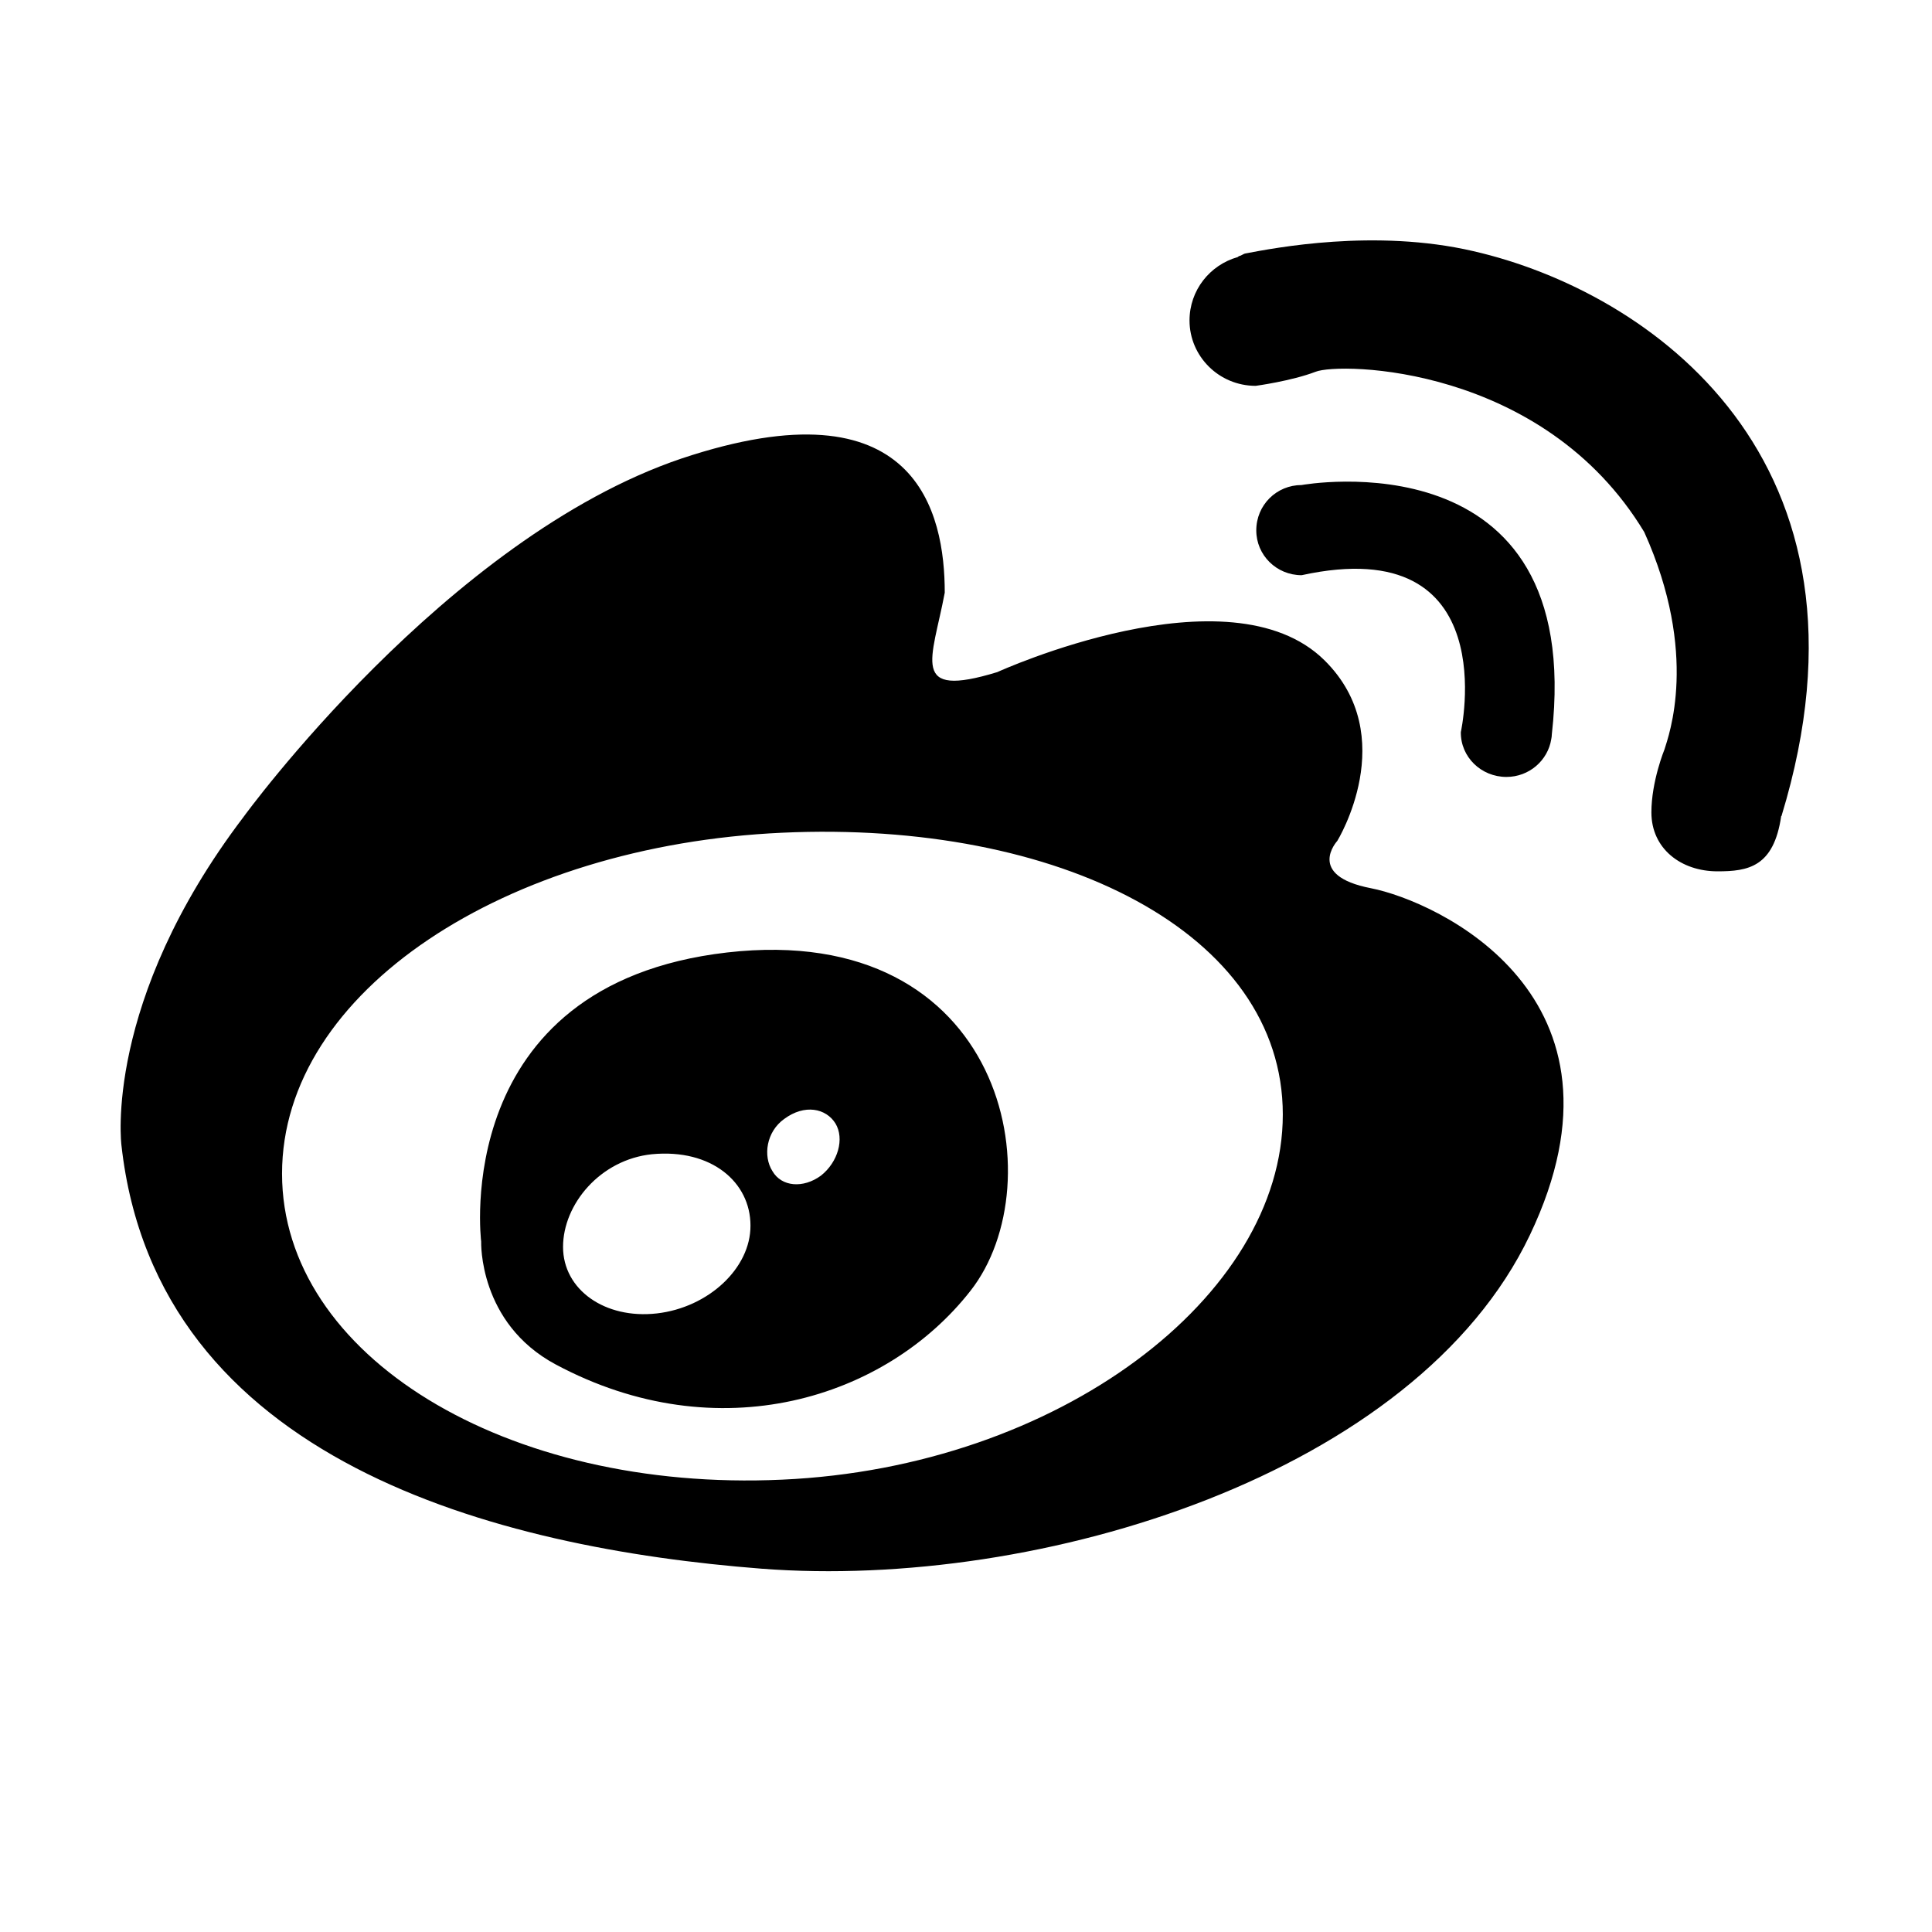
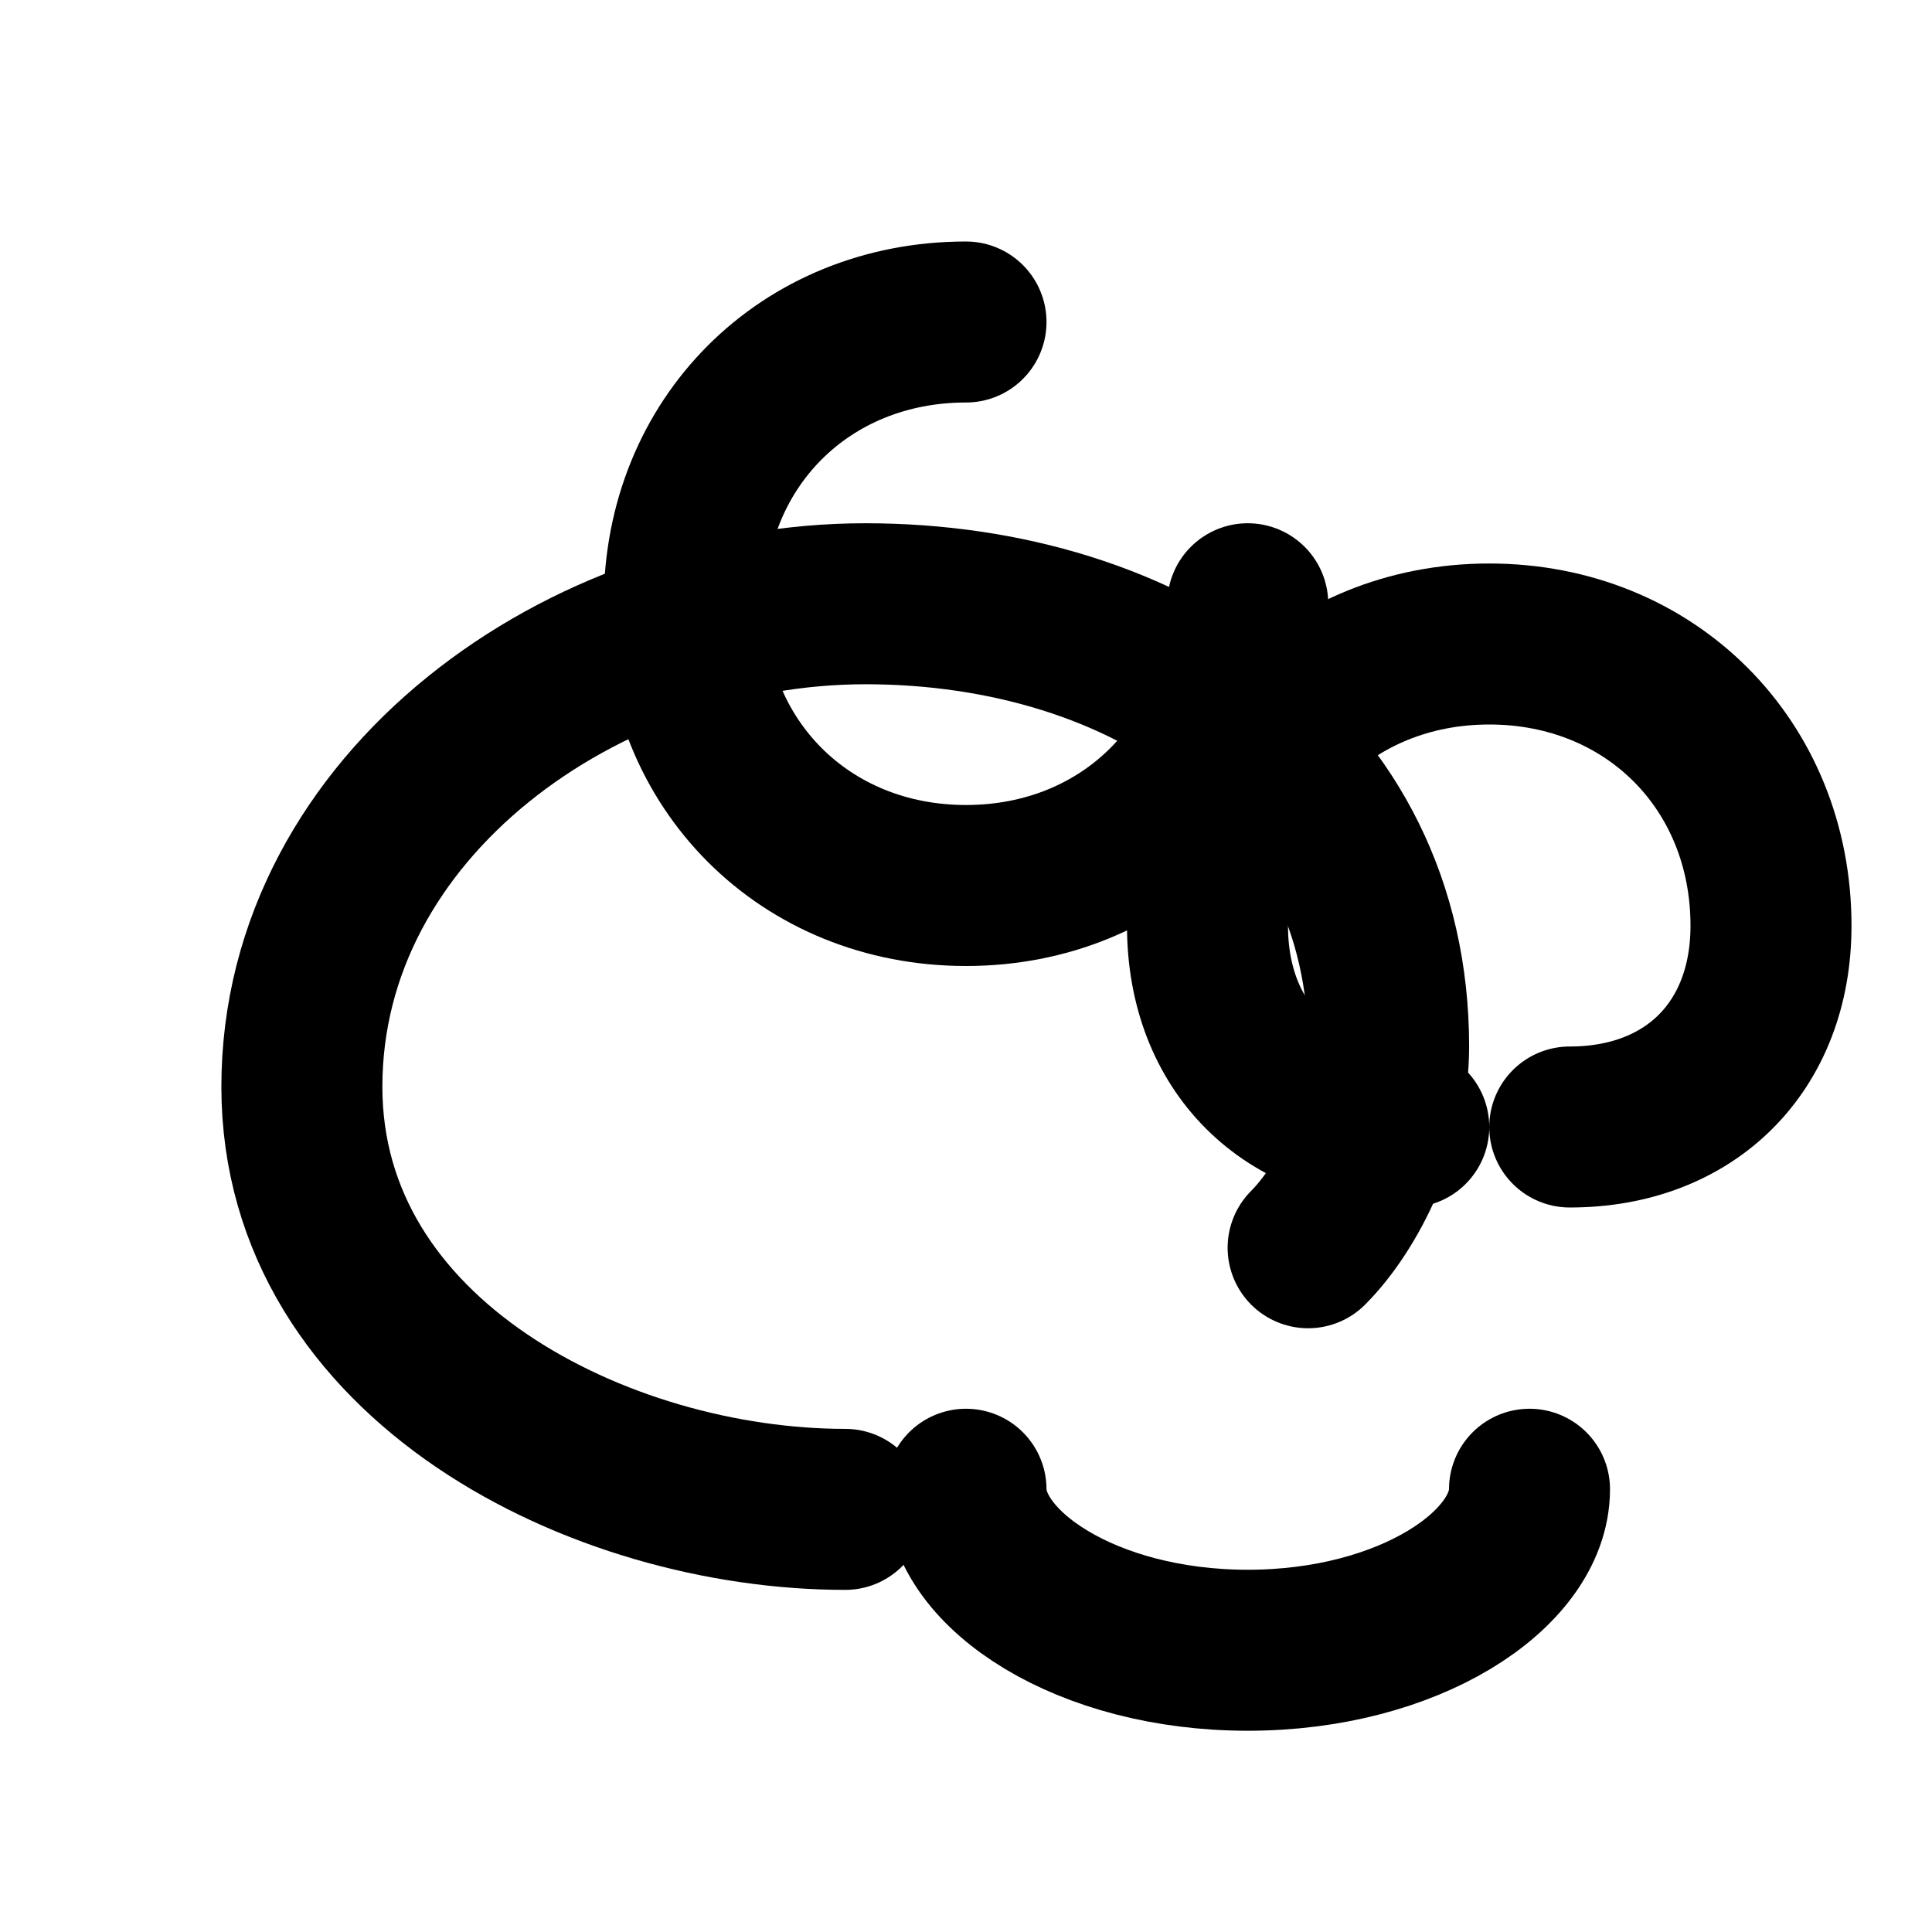
- <svg xmlns="http://www.w3.org/2000/svg" t="1780071373878" class="icon" viewBox="0 0 1024 1024" version="1.1" p-id="1695" width="200" height="200">
-   <path d="M726.64 470.78c-34.78-6.72-17.845-25.088-17.845-25.088s34.023-55.406-6.805-95.73c-50.5-49.878-173.429 6.276-173.429 6.276-46.877 14.333-34.478-6.572-27.824-42.116 0-41.965-14.518-112.899-139.563-71.084-124.894 42.263-232.1 189.958-232.1 189.958-74.54 98.118-64.713 173.983-64.713 173.983 18.596 167.562 198.984 213.557 339.303 224.462C551.24 842.79 750.53 781.259 810.857 654.619c60.486-126.791-49.29-176.97-84.217-183.838zM414.55 784.249c-146.518 6.718-265.061-65.71-265.061-162.184 0-96.624 118.543-173.984 265.061-180.706 146.669-6.718 265.364 53.018 265.364 149.342 0 96.327-118.695 186.976-265.364 193.548zM385.367 504.83c-147.425 17.023-130.338 153.224-130.338 153.224s-1.51 43.16 39.467 65.114c86.183 46.145 175.093 18.216 219.849-38.98 44.907-57.047 18.6-196.235-128.978-179.358zM348.17 696.138c-27.516 3.135-49.743-12.547-49.743-35.248 0-22.55 19.654-46.296 47.173-49.13 31.604-2.99 52.167 14.934 52.167 37.782 0.151 22.55-22.228 43.46-49.597 46.596z m86.946-73.03c-9.377 6.87-20.866 5.975-25.707-2.388-5.141-8.067-3.175-20.91 6.2-27.628 10.886-8.067 22.228-5.674 27.217 2.388 4.841 8.067 1.36 20.458-7.71 27.628zM798.459 411.79c11.946 0 21.927-8.66 23.74-20.008 0.153-0.897 0.3-1.645 0.3-2.542 17.997-159.646-132.605-132.165-132.605-132.165-13.306 0-24.04 10.6-24.04 24.042 0 13.144 10.734 23.748 24.04 23.748 108.112-23.598 84.375 83.18 84.375 83.18-0.152 13.144 10.733 23.745 24.19 23.745z m-17.54-278.671c-52.013-12.096-105.693-1.64-120.662 1.195-1.21 0.15-2.266 1.198-3.323 1.344-0.457 0.151-0.908 0.597-0.908 0.597-14.818 4.185-25.555 17.624-25.555 33.603 0 18.968 15.573 34.646 35.078 34.646 0 0 18.9-2.538 31.756-7.466 12.699-5.076 120.657-3.732 174.185 84.976 29.186 64.813 12.856 108.123 10.737 115.141 0 0-6.954 16.877-6.954 33.452 0 19.115 15.574 31.215 35.078 31.215 16.18 0 29.786-2.243 33.718-29.273h0.152c57.761-189.215-70.16-278.072-163.302-299.43z m0 0" p-id="1696" />
+ <svg xmlns="http://www.w3.org/2000/svg" width="24" height="24" viewBox="0 0 24 24" fill="none" stroke="currentColor" stroke-width="2" stroke-linecap="round" stroke-linejoin="round">
+   <path d="M17.5 14c-1.5 0 -2.5 -1 -2.5 -2.5c0 -2 1.5 -3.5 3.5 -3.5c2 0 3.5 1.5 3.5 3.5c0 1.5 -1 2.5 -2.5 2.5" />
+   <path d="M12 18.5c0 1 1.5 2 3.5 2s3.5 -1 3.5 -2" />
+   <path d="M10.5 18.75c-3.038 0 -6.75 -1.846 -6.75 -5.25c0 -3.5 3.5 -6 7 -6c3.5 0 6.5 2 6.5 5.5c0 1 -.5 2 -1 2.5" />
+   <path d="M12 4c-2 0 -3.5 1.5 -3.5 3.5c0 2 1.5 3.5 3.5 3.5c2 0 3.5 -1.5 3.5 -3.5" />
</svg>
